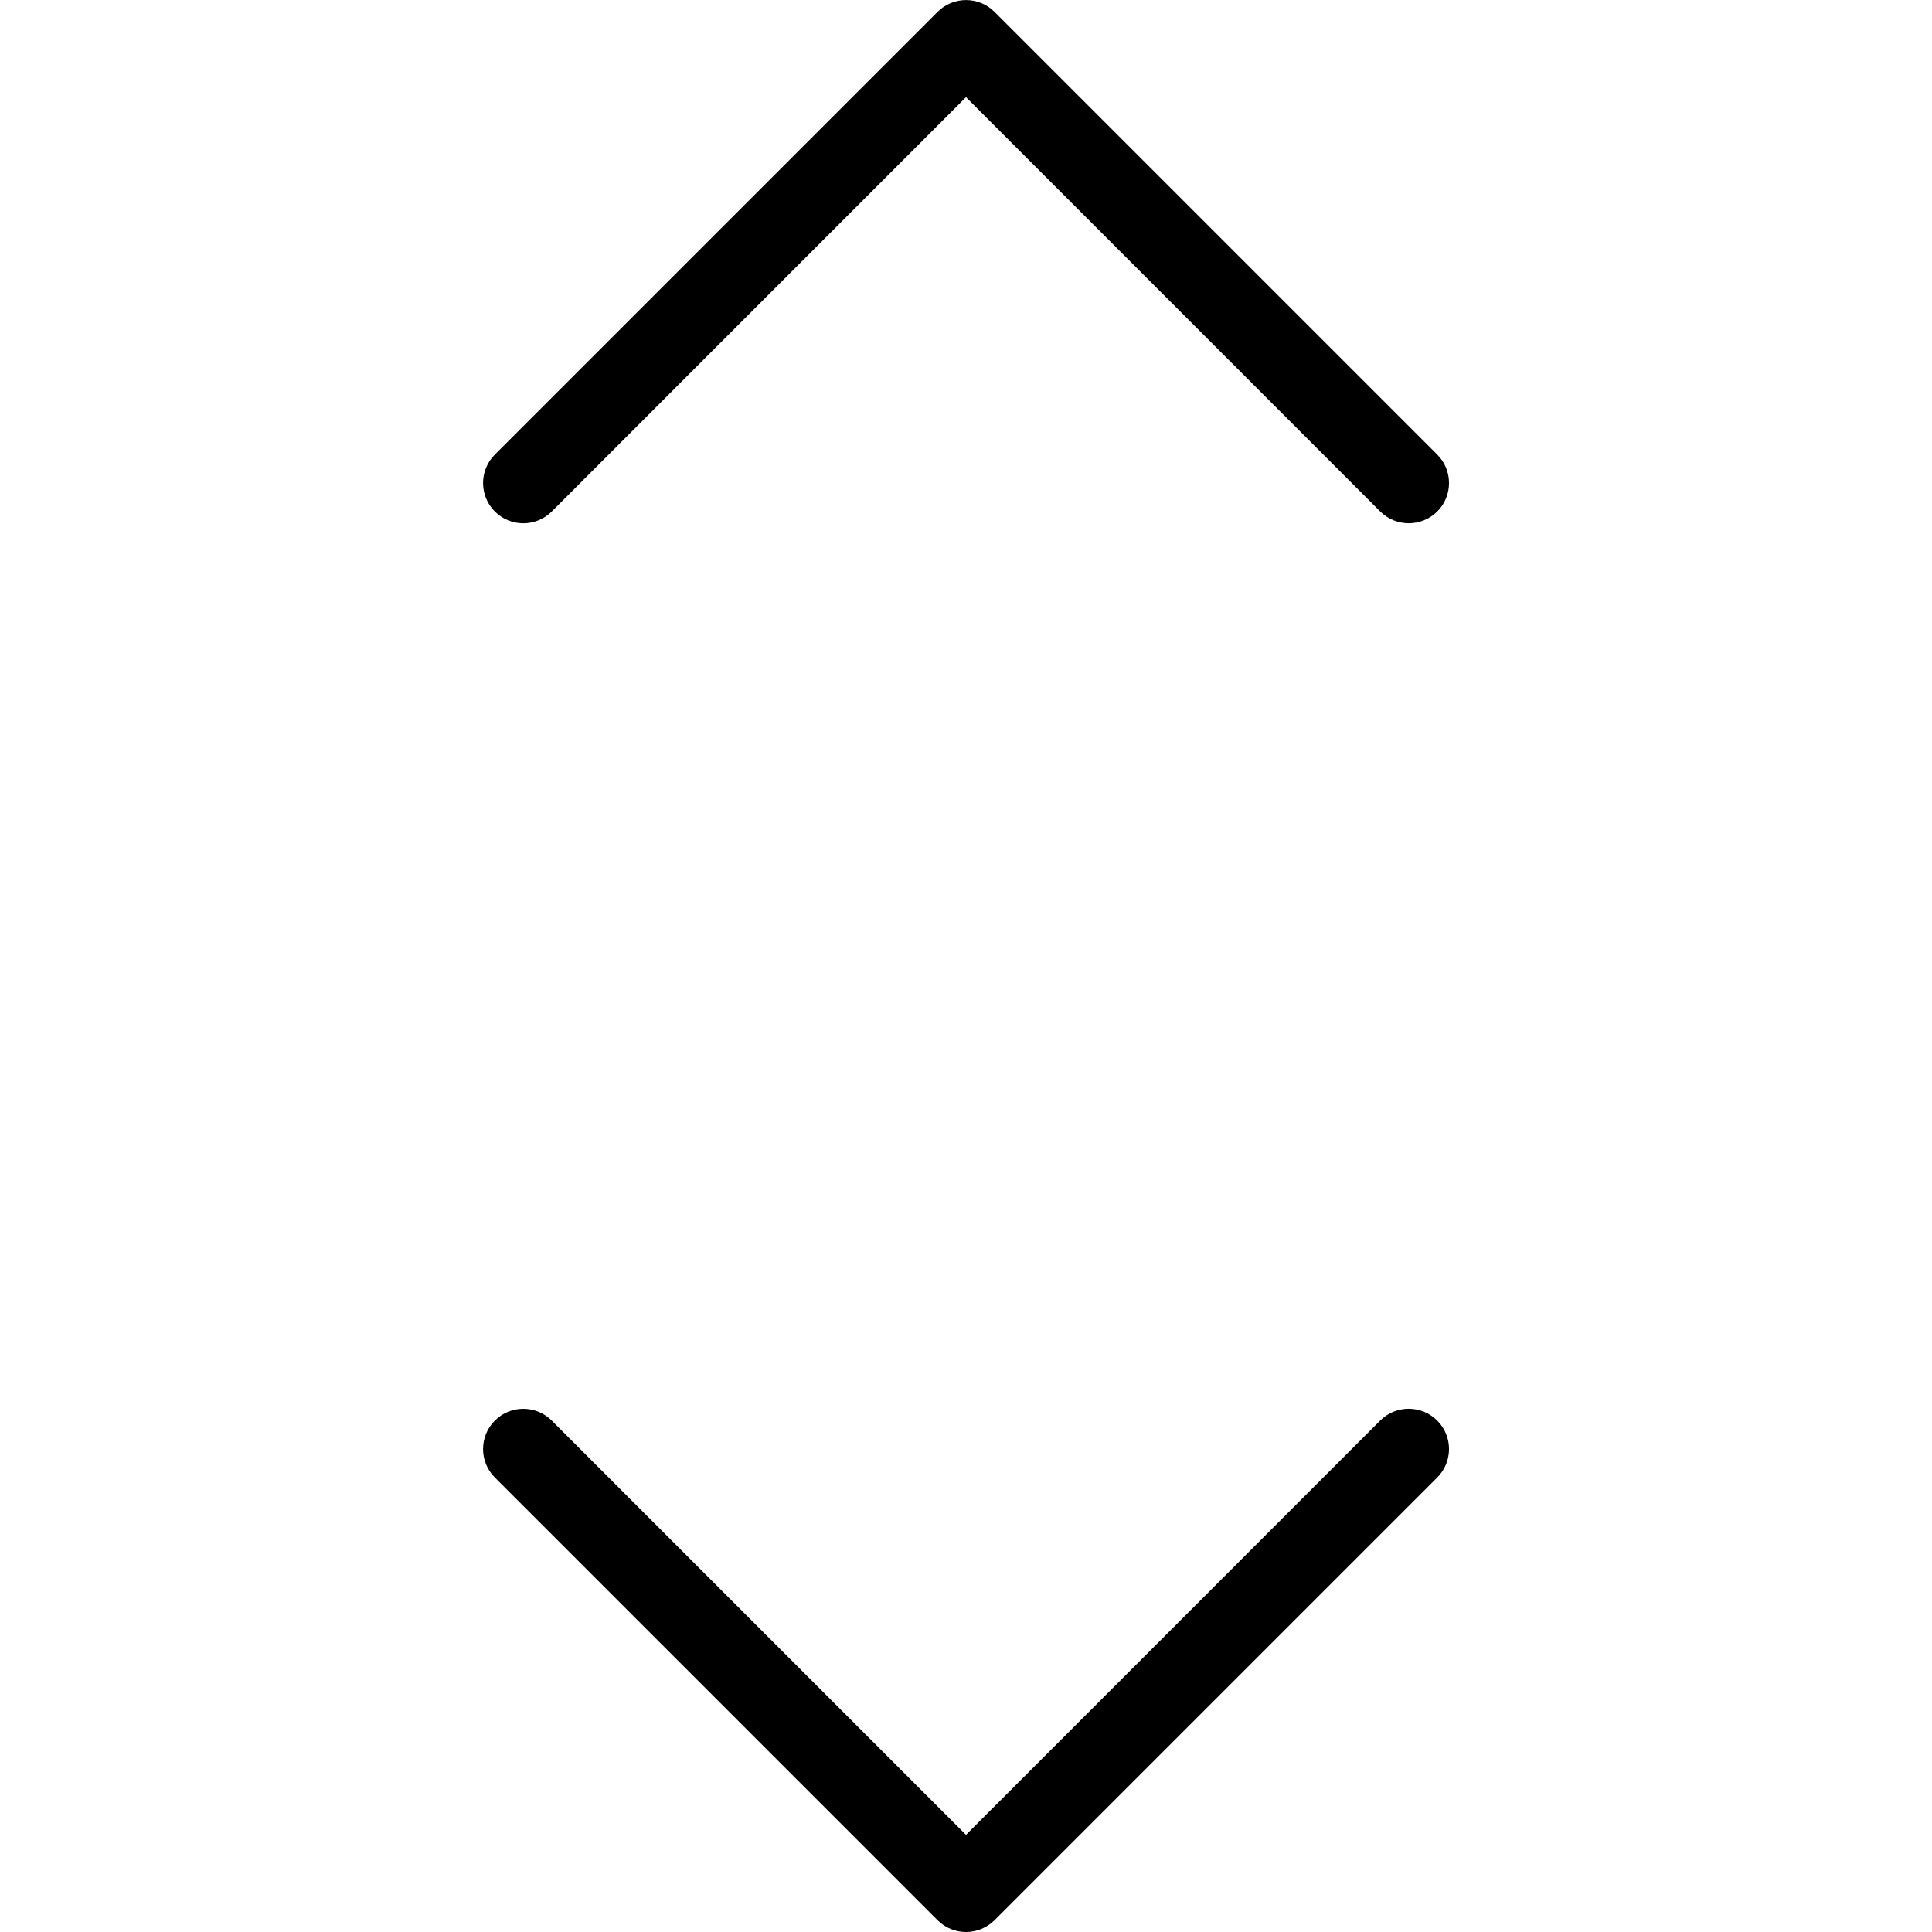
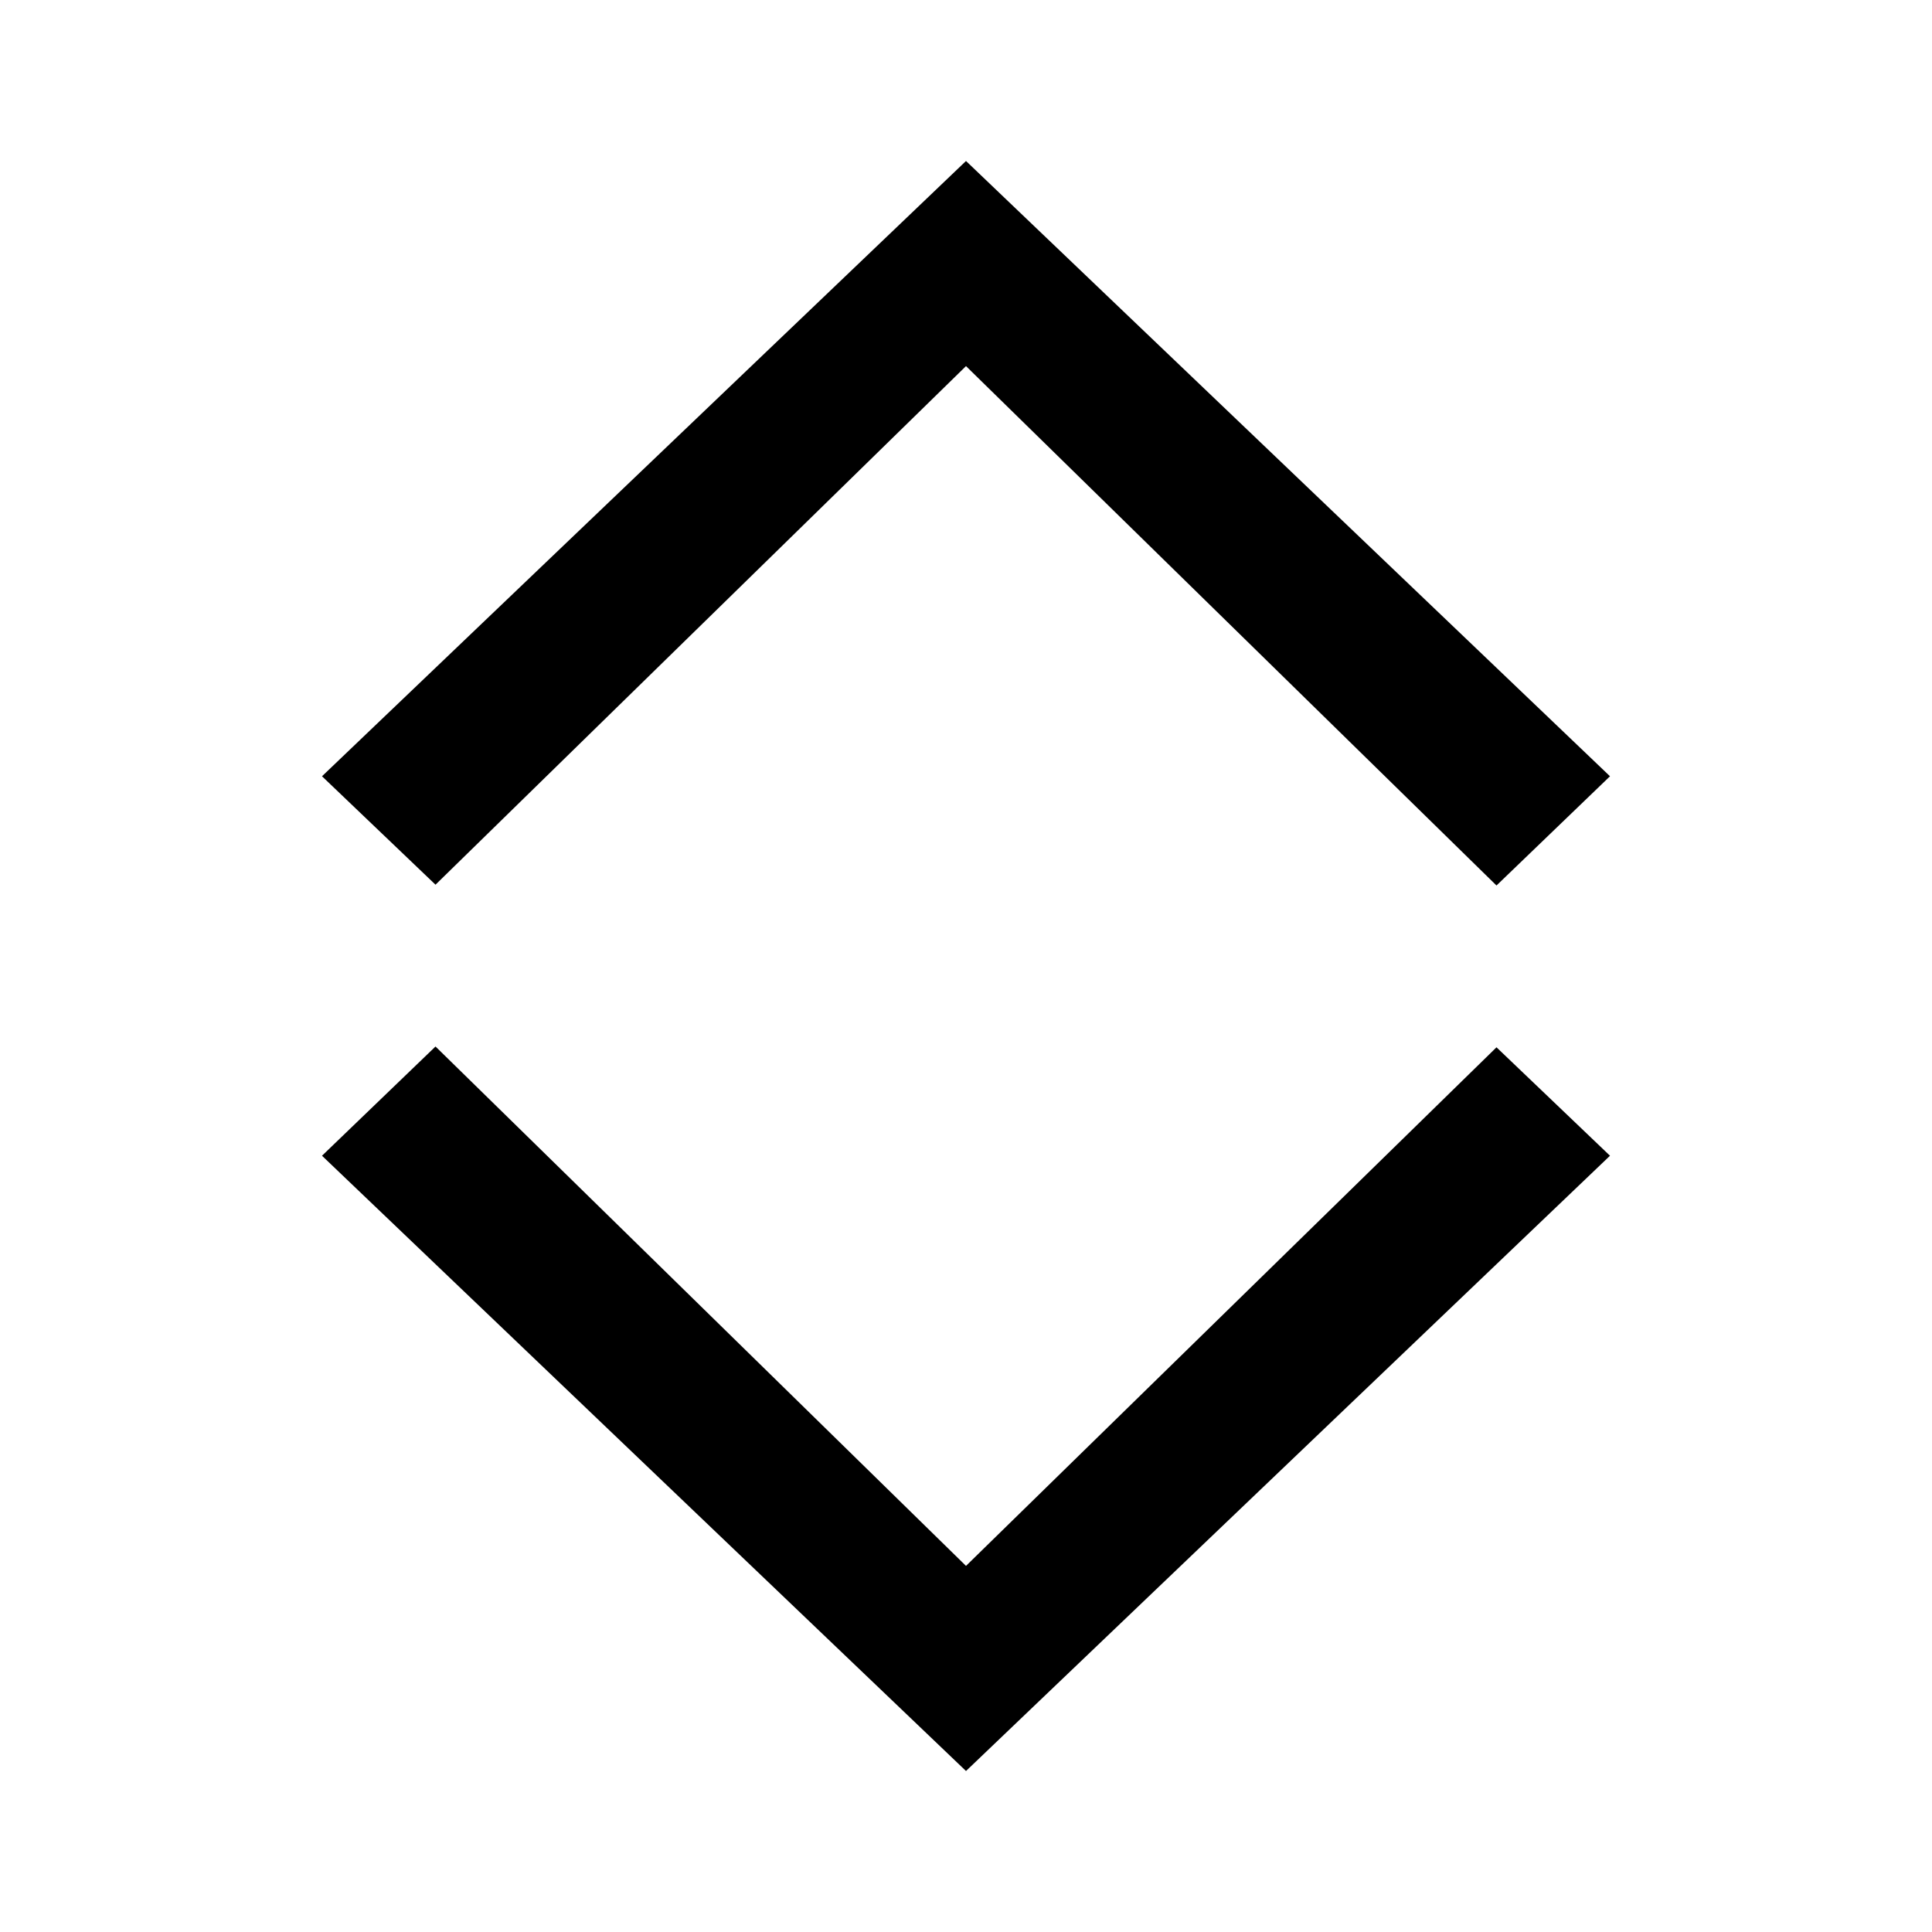
- <svg xmlns="http://www.w3.org/2000/svg" version="1.1" x="0px" y="0px" width="24px" height="24px" viewBox="0 0 24 24" enable-background="new 0 0 24 24" xml:space="preserve">
-   <g id="Outline_Icons_1_">
-     <g id="Outline_Icons">
-       <g>
-         <path d="M6.854,6.354L12,1.207l5.146,5.147C17.244,6.451,17.372,6.5,17.5,6.5s0.256-0.049,0.354-0.146     c0.195-0.195,0.195-0.512,0-0.707l-5.5-5.5c-0.195-0.195-0.512-0.195-0.707,0l-5.5,5.5c-0.195,0.195-0.195,0.512,0,0.707     C6.342,6.549,6.658,6.549,6.854,6.354z" />
-         <path d="M17.146,17.646L12,22.793l-5.146-5.146c-0.195-0.195-0.512-0.195-0.707,0s-0.195,0.512,0,0.707l5.5,5.5     C11.744,23.951,11.872,24,12,24s0.256-0.049,0.354-0.146l5.5-5.5c0.195-0.195,0.195-0.512,0-0.707S17.342,17.451,17.146,17.646z" />
-       </g>
+ <svg xmlns="http://www.w3.org/2000/svg" width="24" height="24" viewBox="0 0 24 24">
+   <g fill="none" fill-rule="evenodd">
+     <g fill="#000" transform="translate(4 2)">
+       <polygon points="12.5 8.91 11.143 7.5 3.5 15.5 11.143 23.5 12.49 22.09 6.048 15.5" transform="rotate(-90 8 15.5)" />
+       <polygon points="3.5 11.09 4.857 12.5 12.5 4.5 4.857 -3.5 3.51 -2.09 9.952 4.5" transform="rotate(-90 8 4.5)" />
    </g>
  </g>
</svg>
